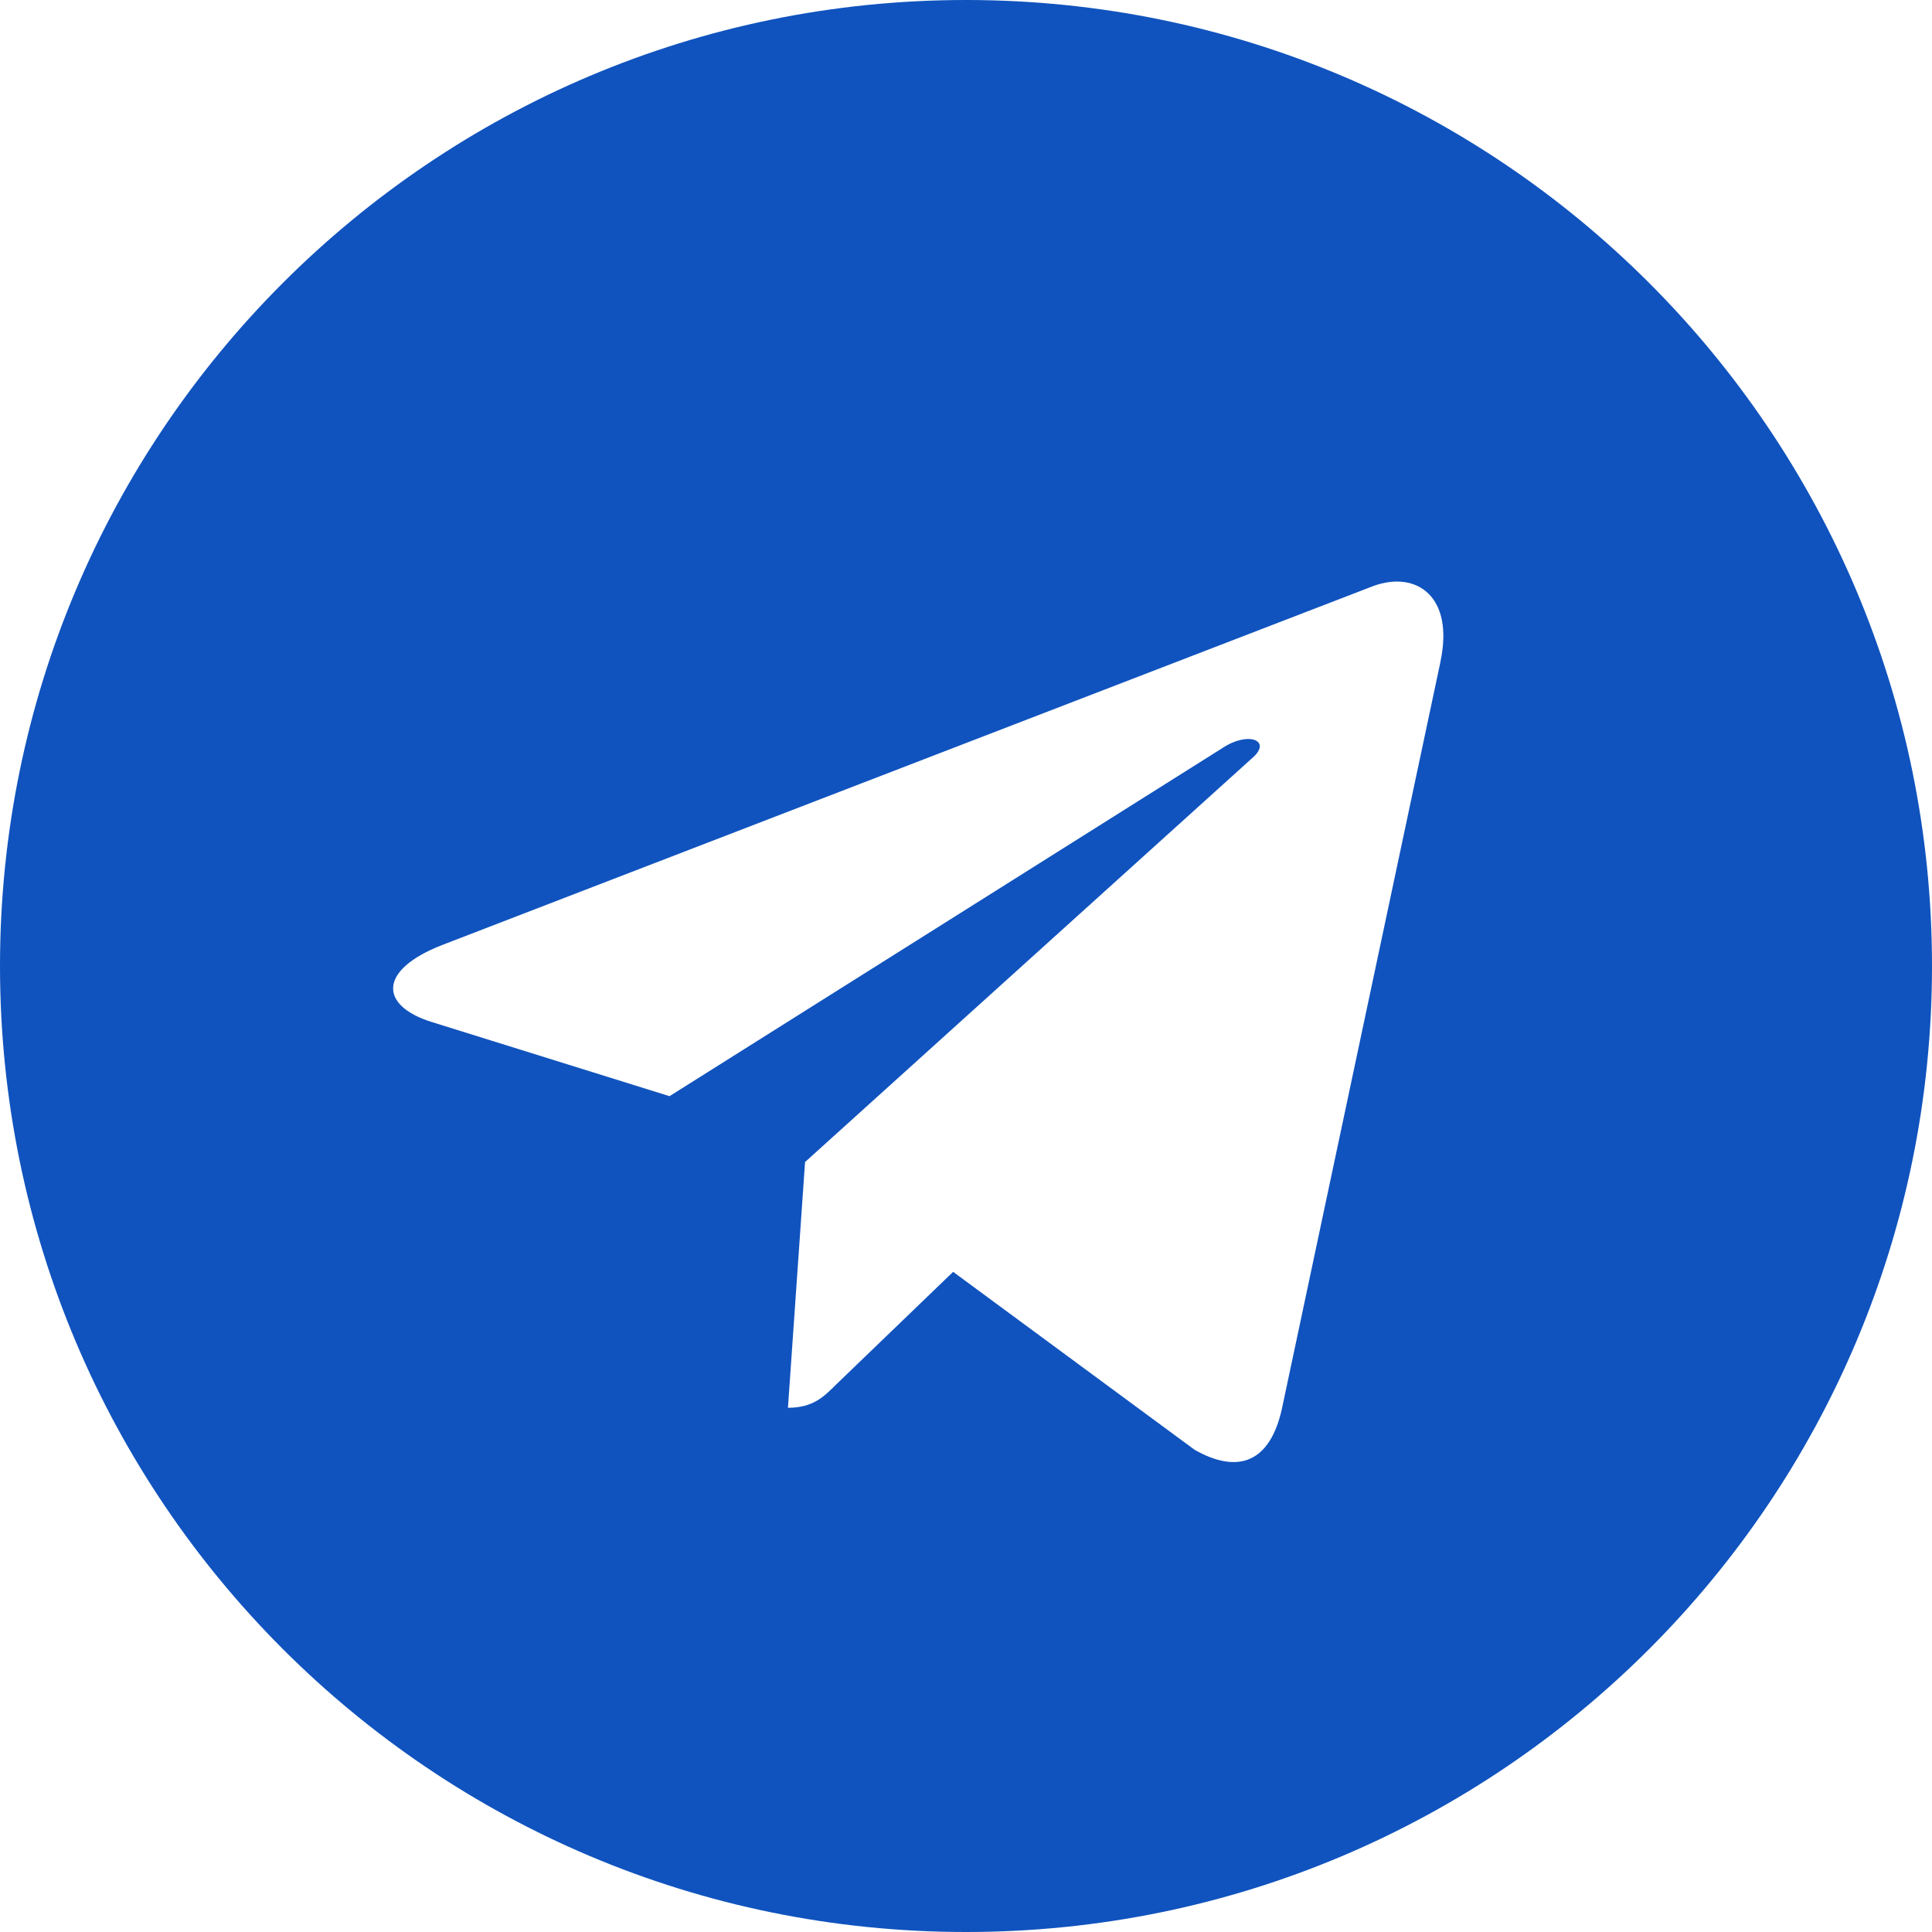
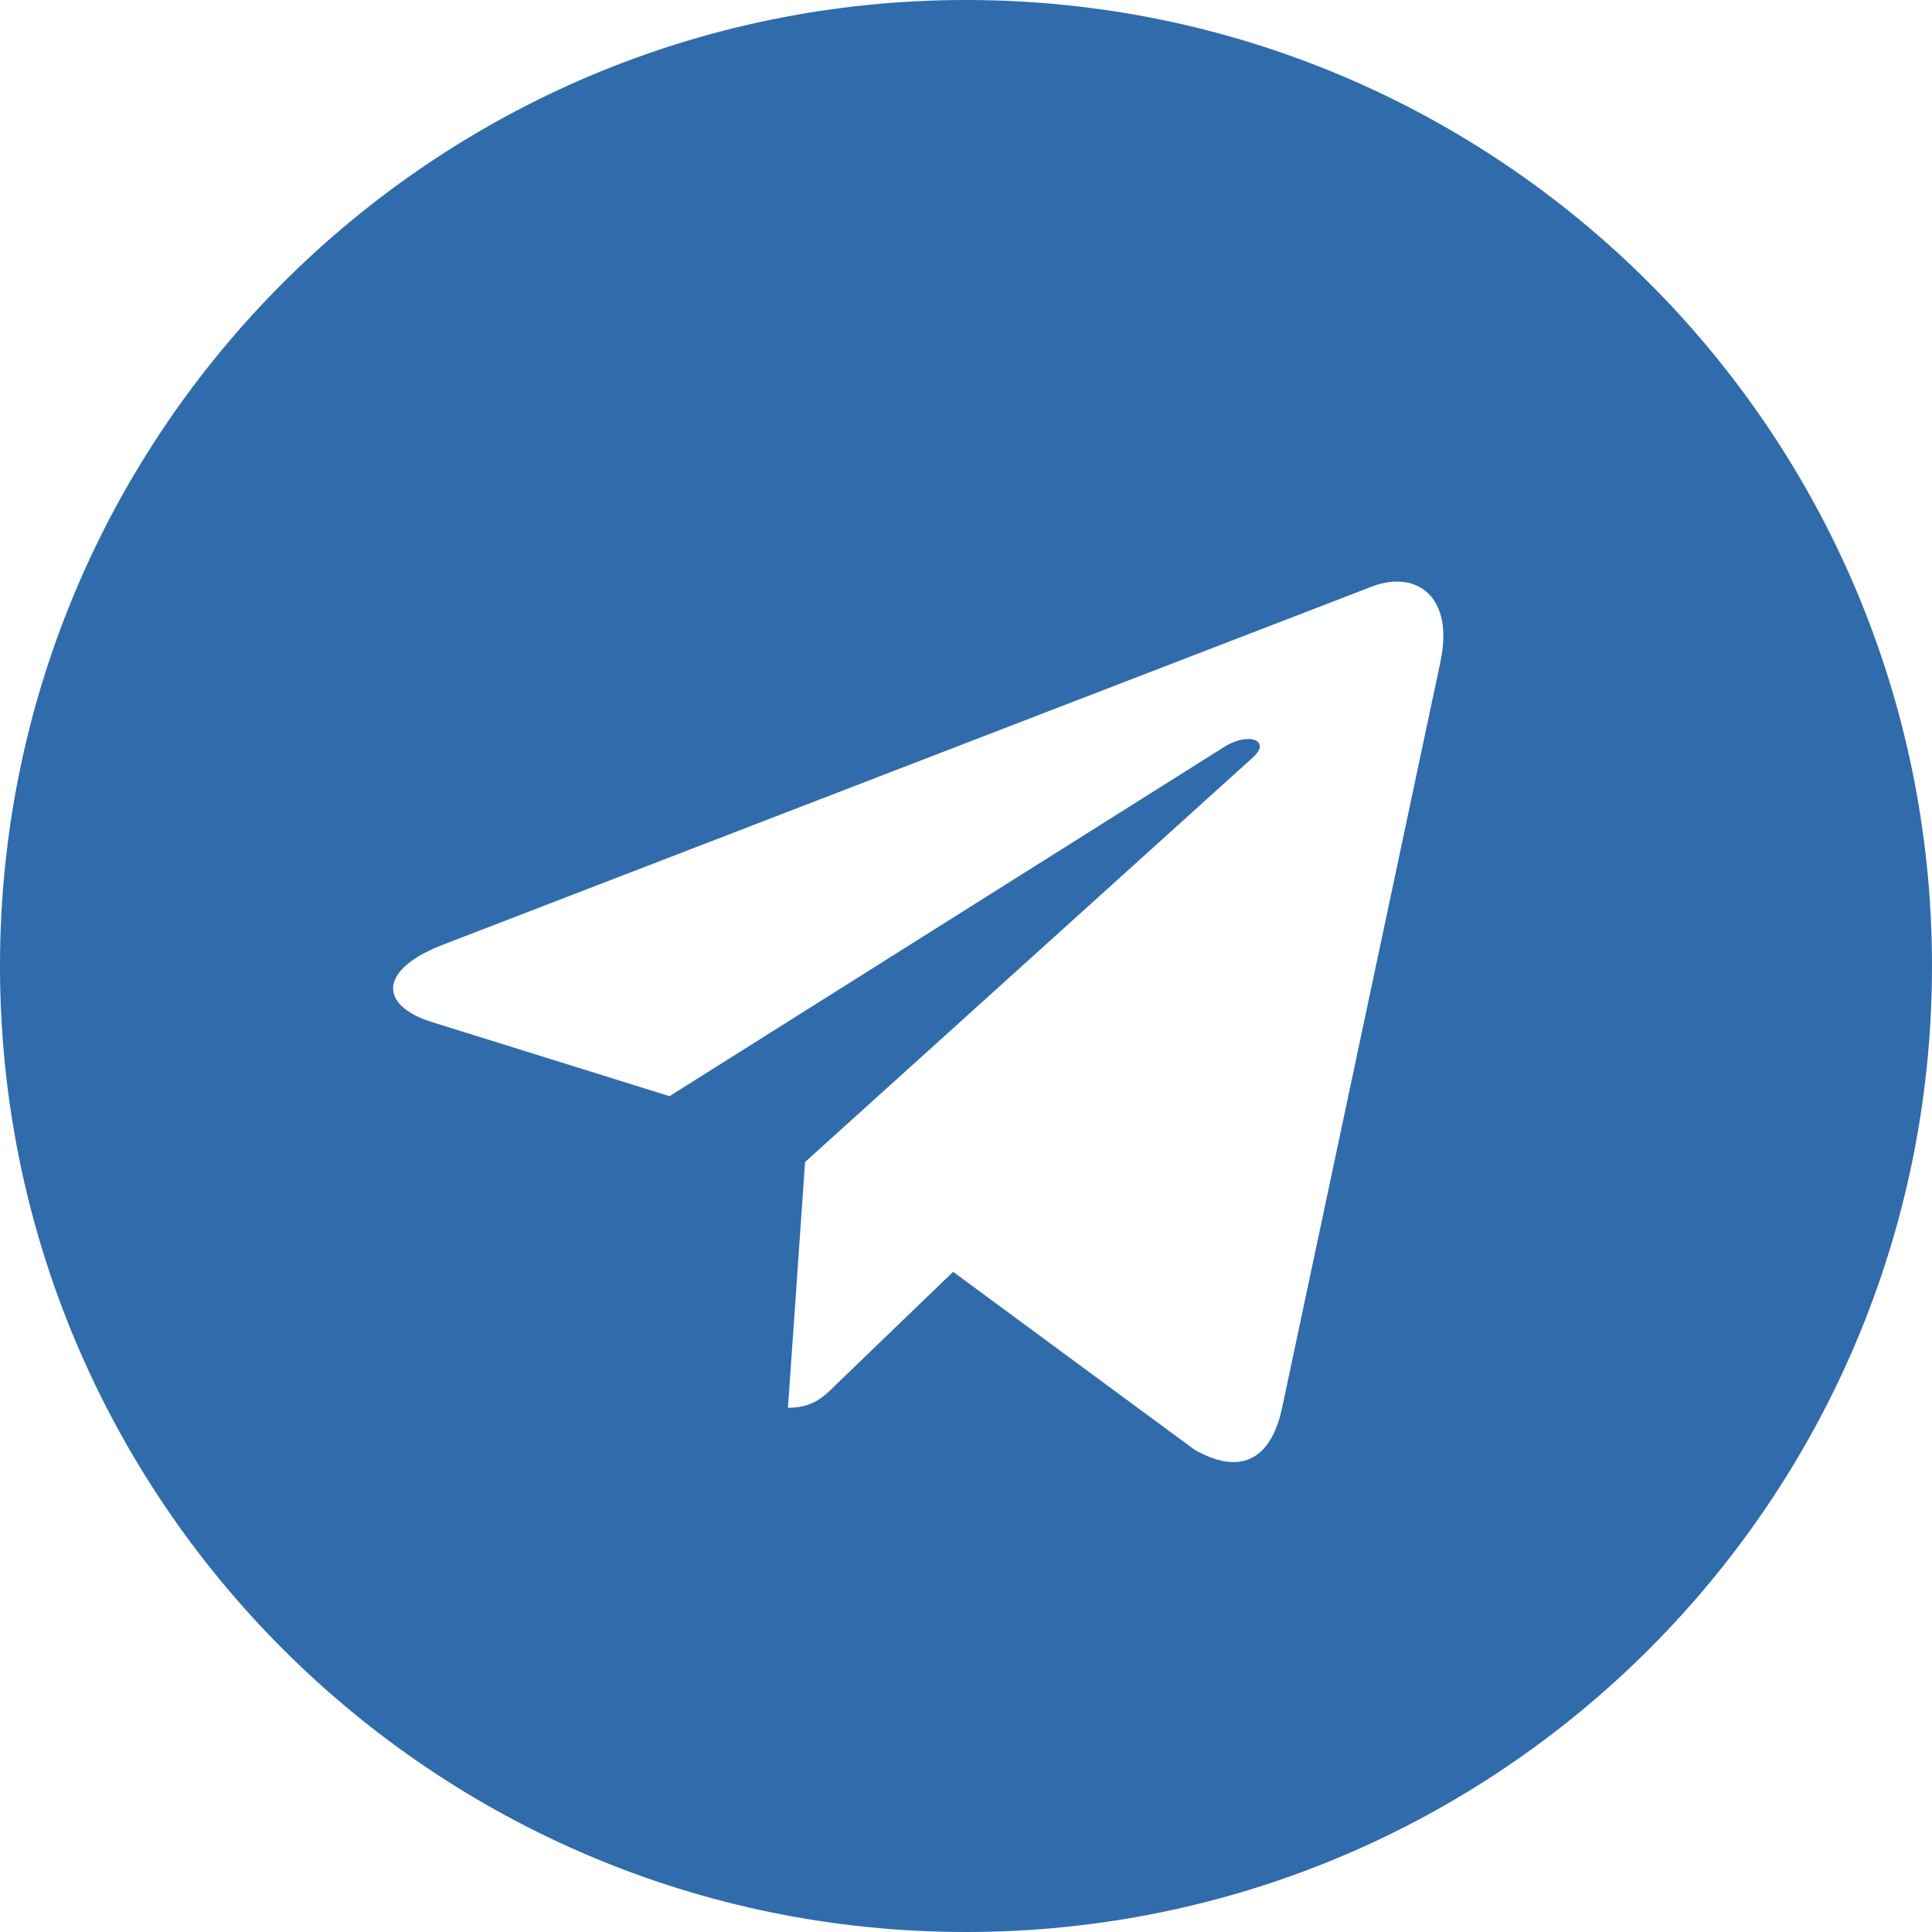
<svg xmlns="http://www.w3.org/2000/svg" width="50" height="50" viewBox="0 0 50 50" fill="none">
-   <path d="M25 50C38.81 50 50 38.81 50 25C50 11.19 38.81 0 25 0C11.19 0 0 11.19 0 25C0 38.81 11.19 50 25 50ZM11.44 24.458L35.544 15.165C36.663 14.76 37.64 15.438 37.277 17.129L37.279 17.127L33.175 36.462C32.871 37.833 32.056 38.167 30.917 37.521L24.667 32.915L21.652 35.819C21.319 36.152 21.038 36.433 20.392 36.433L20.835 30.073L32.419 19.608C32.923 19.165 32.306 18.915 31.642 19.356L17.327 28.369L11.156 26.444C9.817 26.019 9.787 25.104 11.44 24.458Z" fill="#1053be" />
+   <path d="M25 50C38.81 50 50 38.81 50 25C50 11.19 38.81 0 25 0C11.19 0 0 11.19 0 25C0 38.81 11.19 50 25 50ZM11.44 24.458L35.544 15.165C36.663 14.76 37.64 15.438 37.277 17.129L37.279 17.127L33.175 36.462C32.871 37.833 32.056 38.167 30.917 37.521L24.667 32.915L21.652 35.819C21.319 36.152 21.038 36.433 20.392 36.433L20.835 30.073L32.419 19.608C32.923 19.165 32.306 18.915 31.642 19.356L17.327 28.369L11.156 26.444C9.817 26.019 9.787 25.104 11.44 24.458Z" fill="#306BAC" />
</svg>
